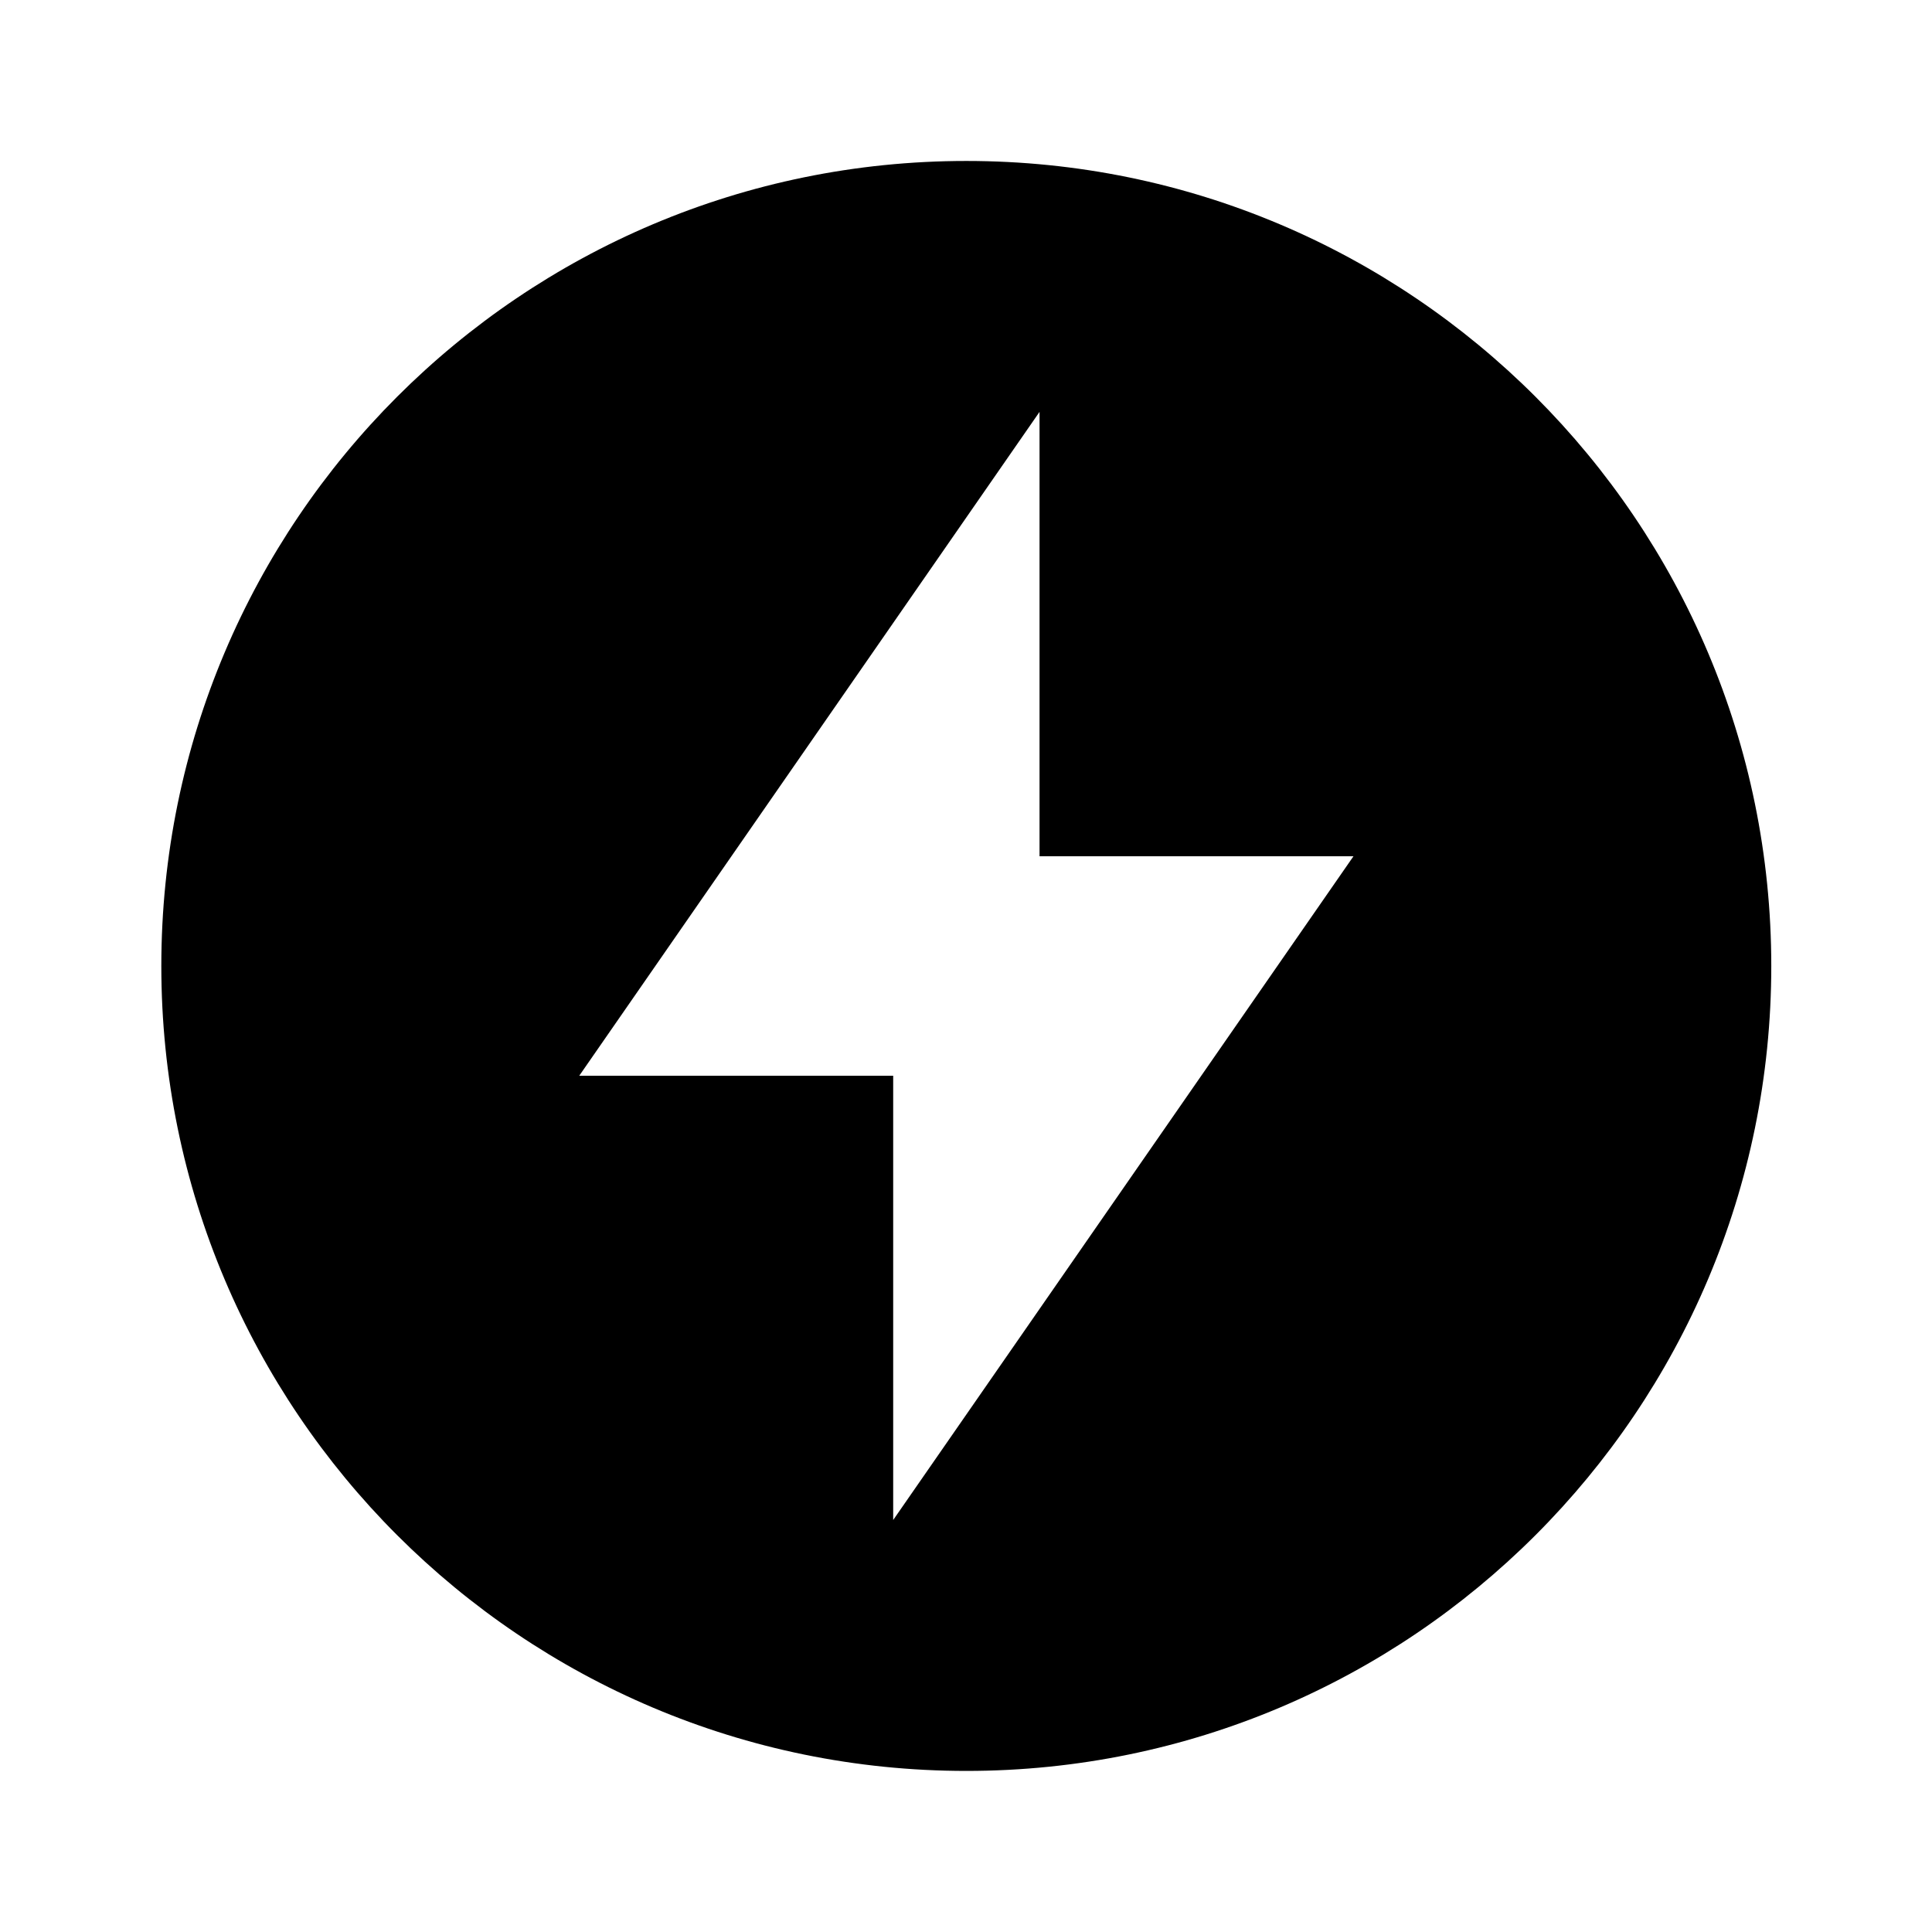
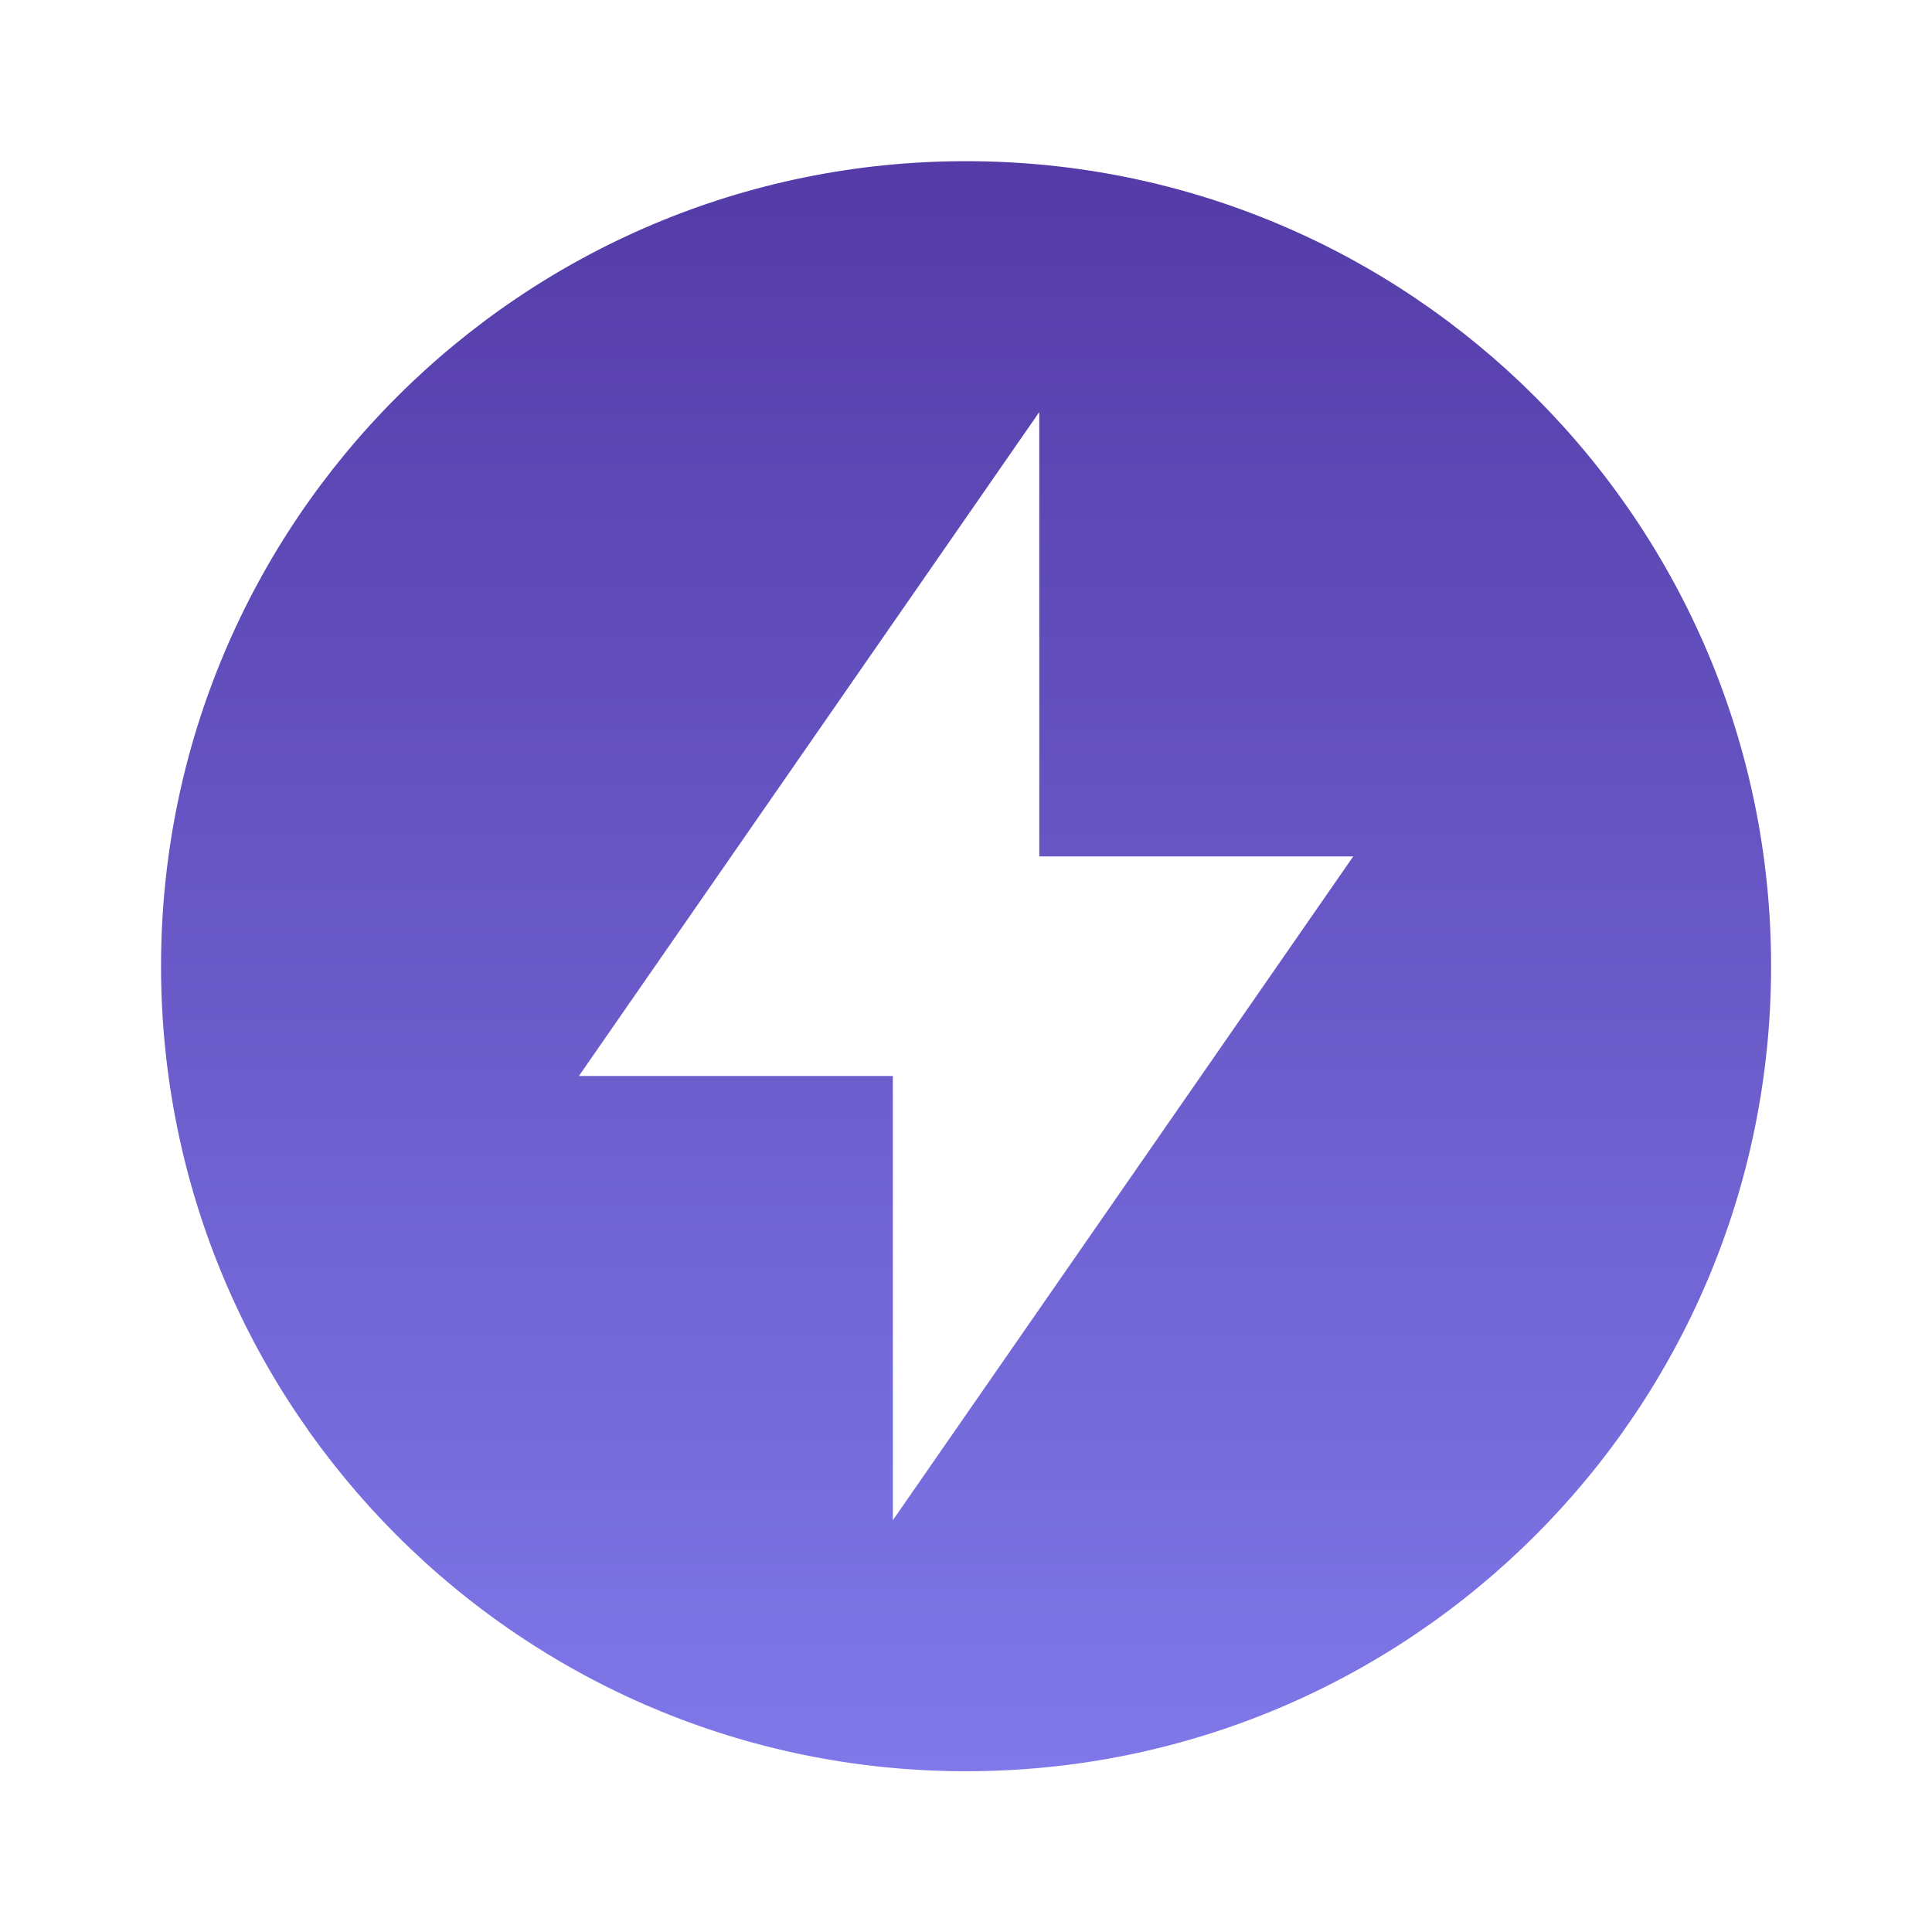
- <svg xmlns="http://www.w3.org/2000/svg" width="16" height="16" viewBox="0 0 16 16" fill="none">
-   <path d="M14.669 8C14.669 11.681 11.684 14.666 8.003 14.666C4.321 14.666 1.336 11.681 1.336 8C1.336 4.318 4.321 1.333 8.003 1.333C11.684 1.333 14.669 4.318 14.669 8ZM11.209 7.091H8.609V3.411L4.797 8.909H7.397V12.588L11.209 7.091Z" fill="black" />
+ <svg xmlns="http://www.w3.org/2000/svg" width="14" height="14" viewBox="0 0 14 14" fill="none">
+   <path d="M12.834 7.001C12.834 10.223 10.222 12.835 7 12.835C3.779 12.835 1.167 10.223 1.167 7.001C1.167 3.78 3.779 1.168 7 1.168C10.222 1.168 12.834 3.78 12.834 7.001ZM9.806 6.206H7.531V2.986L4.195 7.797H6.47V11.016L9.806 6.206Z" fill="url(#paint0_linear_1806_43240)" />
+   <defs>
+     <linearGradient id="paint0_linear_1806_43240" x1="7" y1="1.168" x2="7" y2="12.835" gradientUnits="userSpaceOnUse">
+       <stop stop-color="#543BA7" />
+       <stop offset="1" stop-color="#7F78E9" />
+     </linearGradient>
+   </defs>
</svg>
